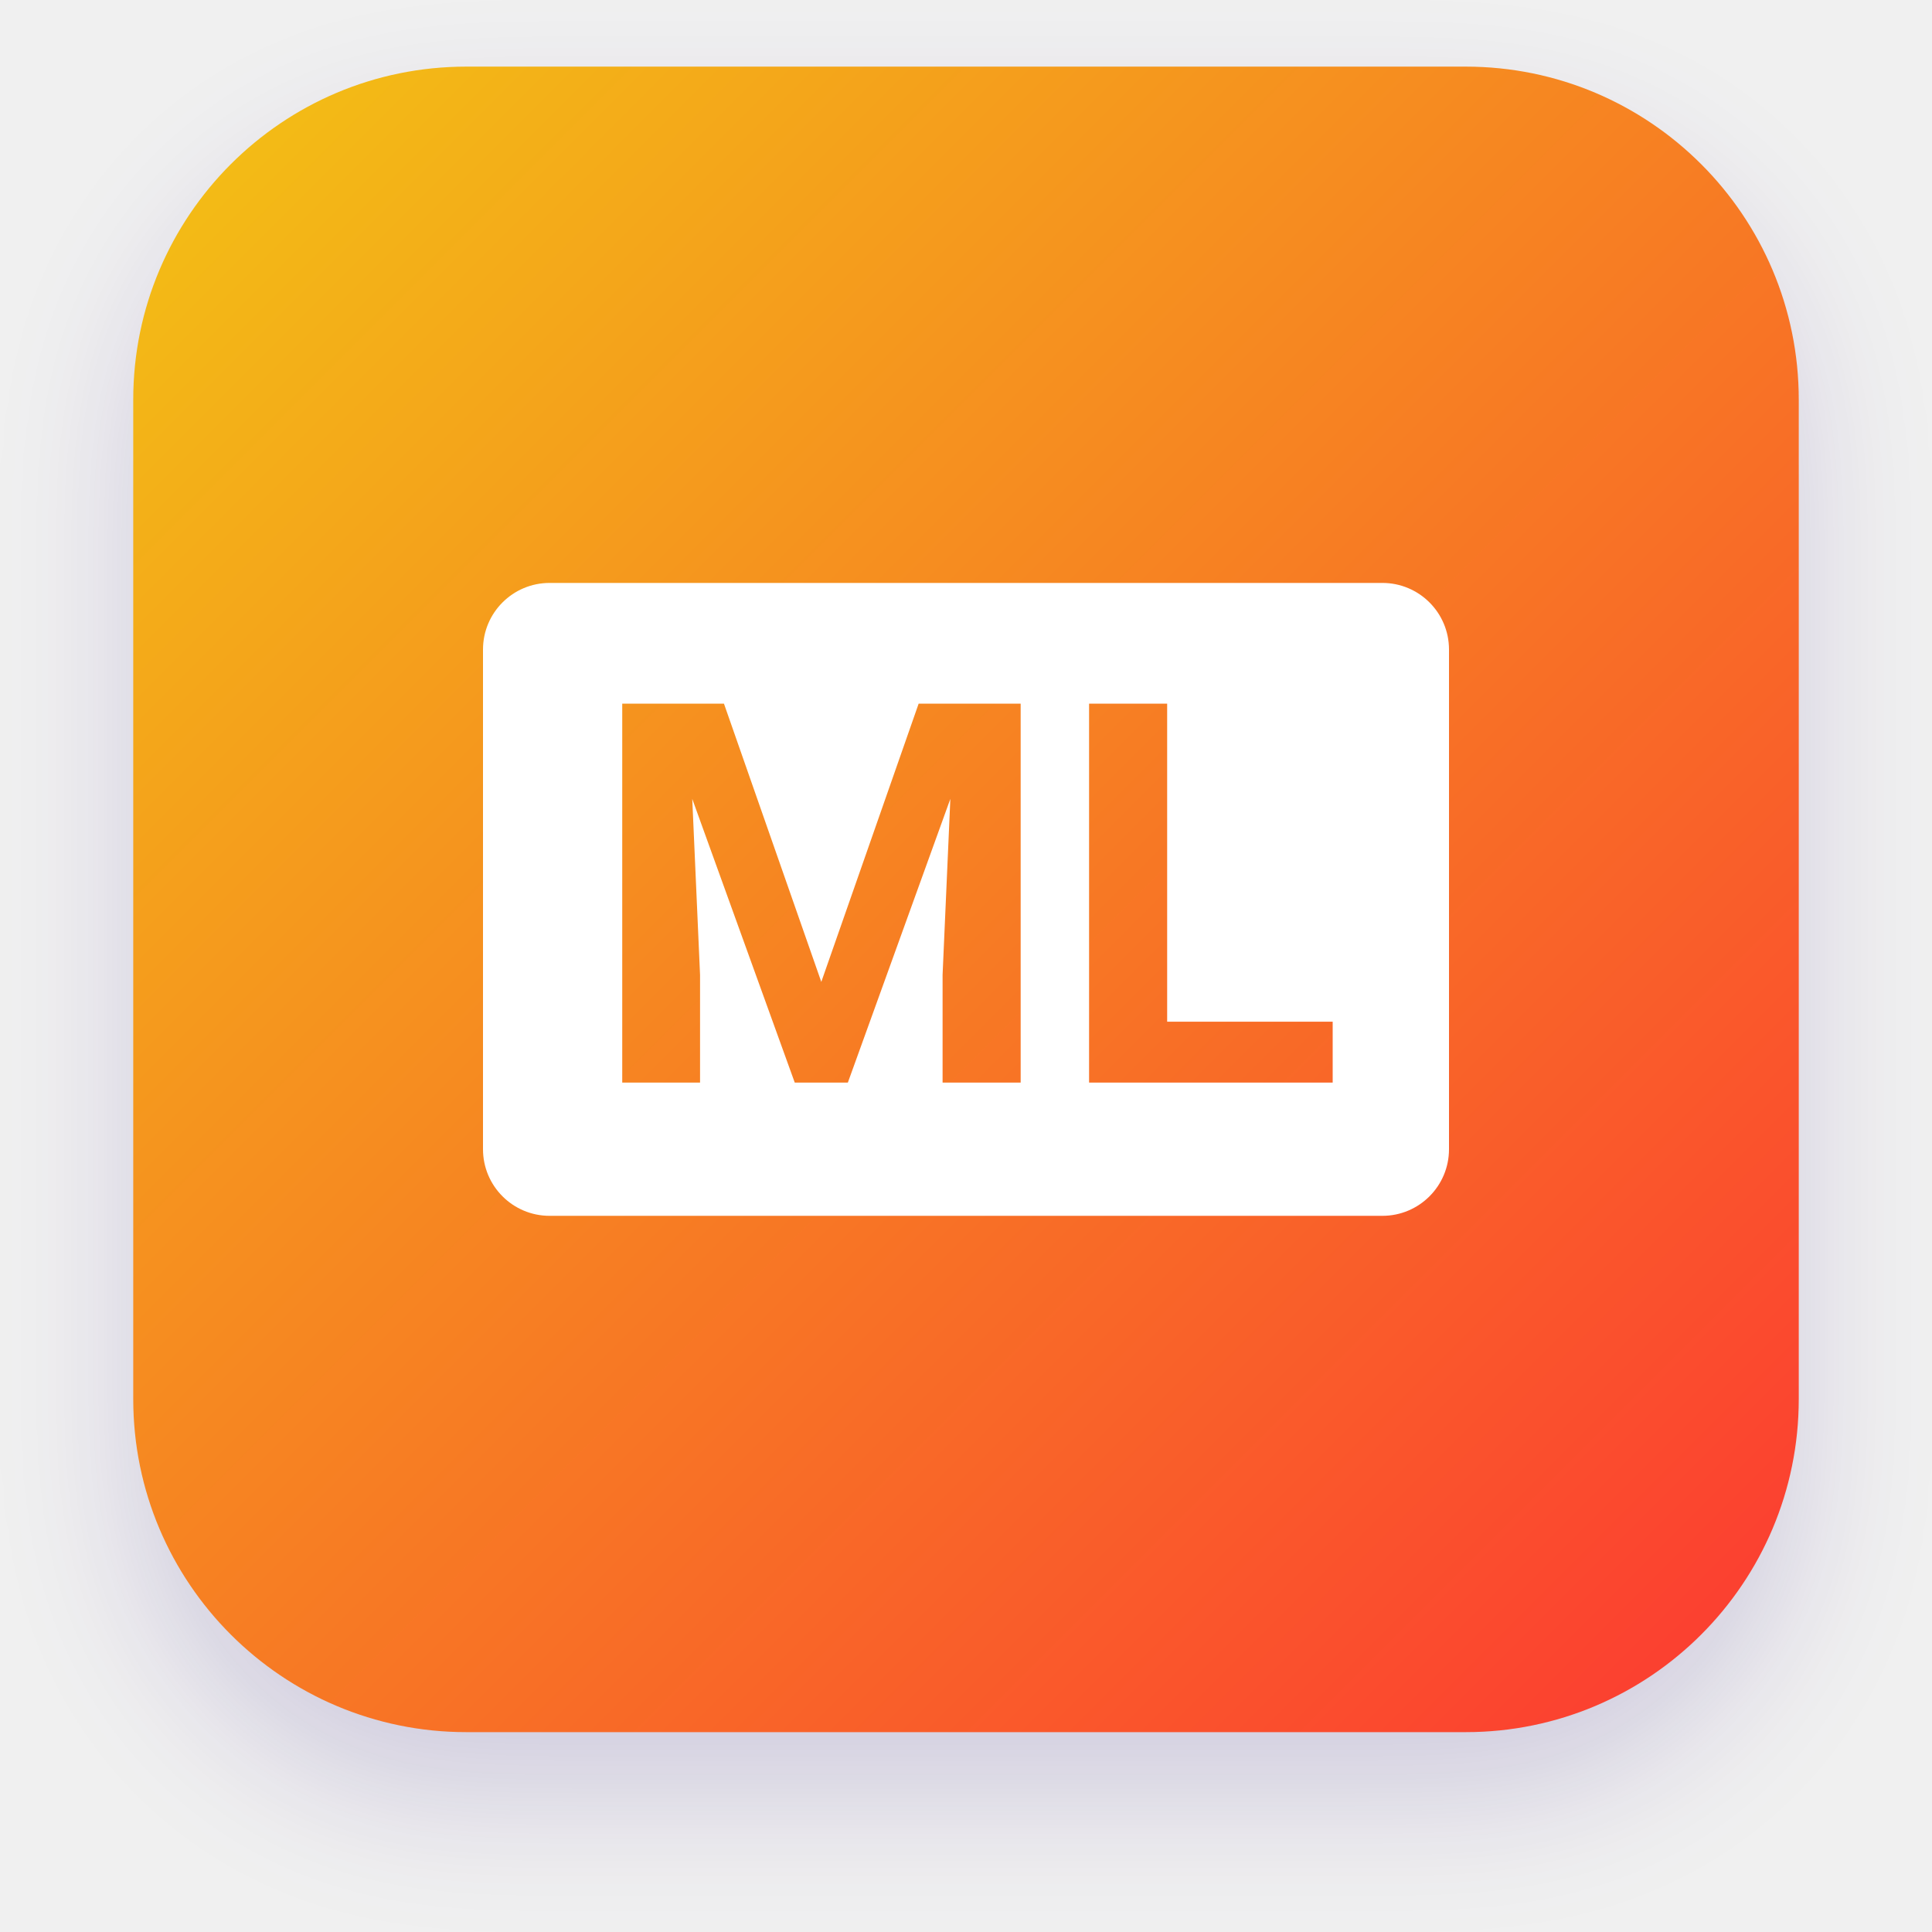
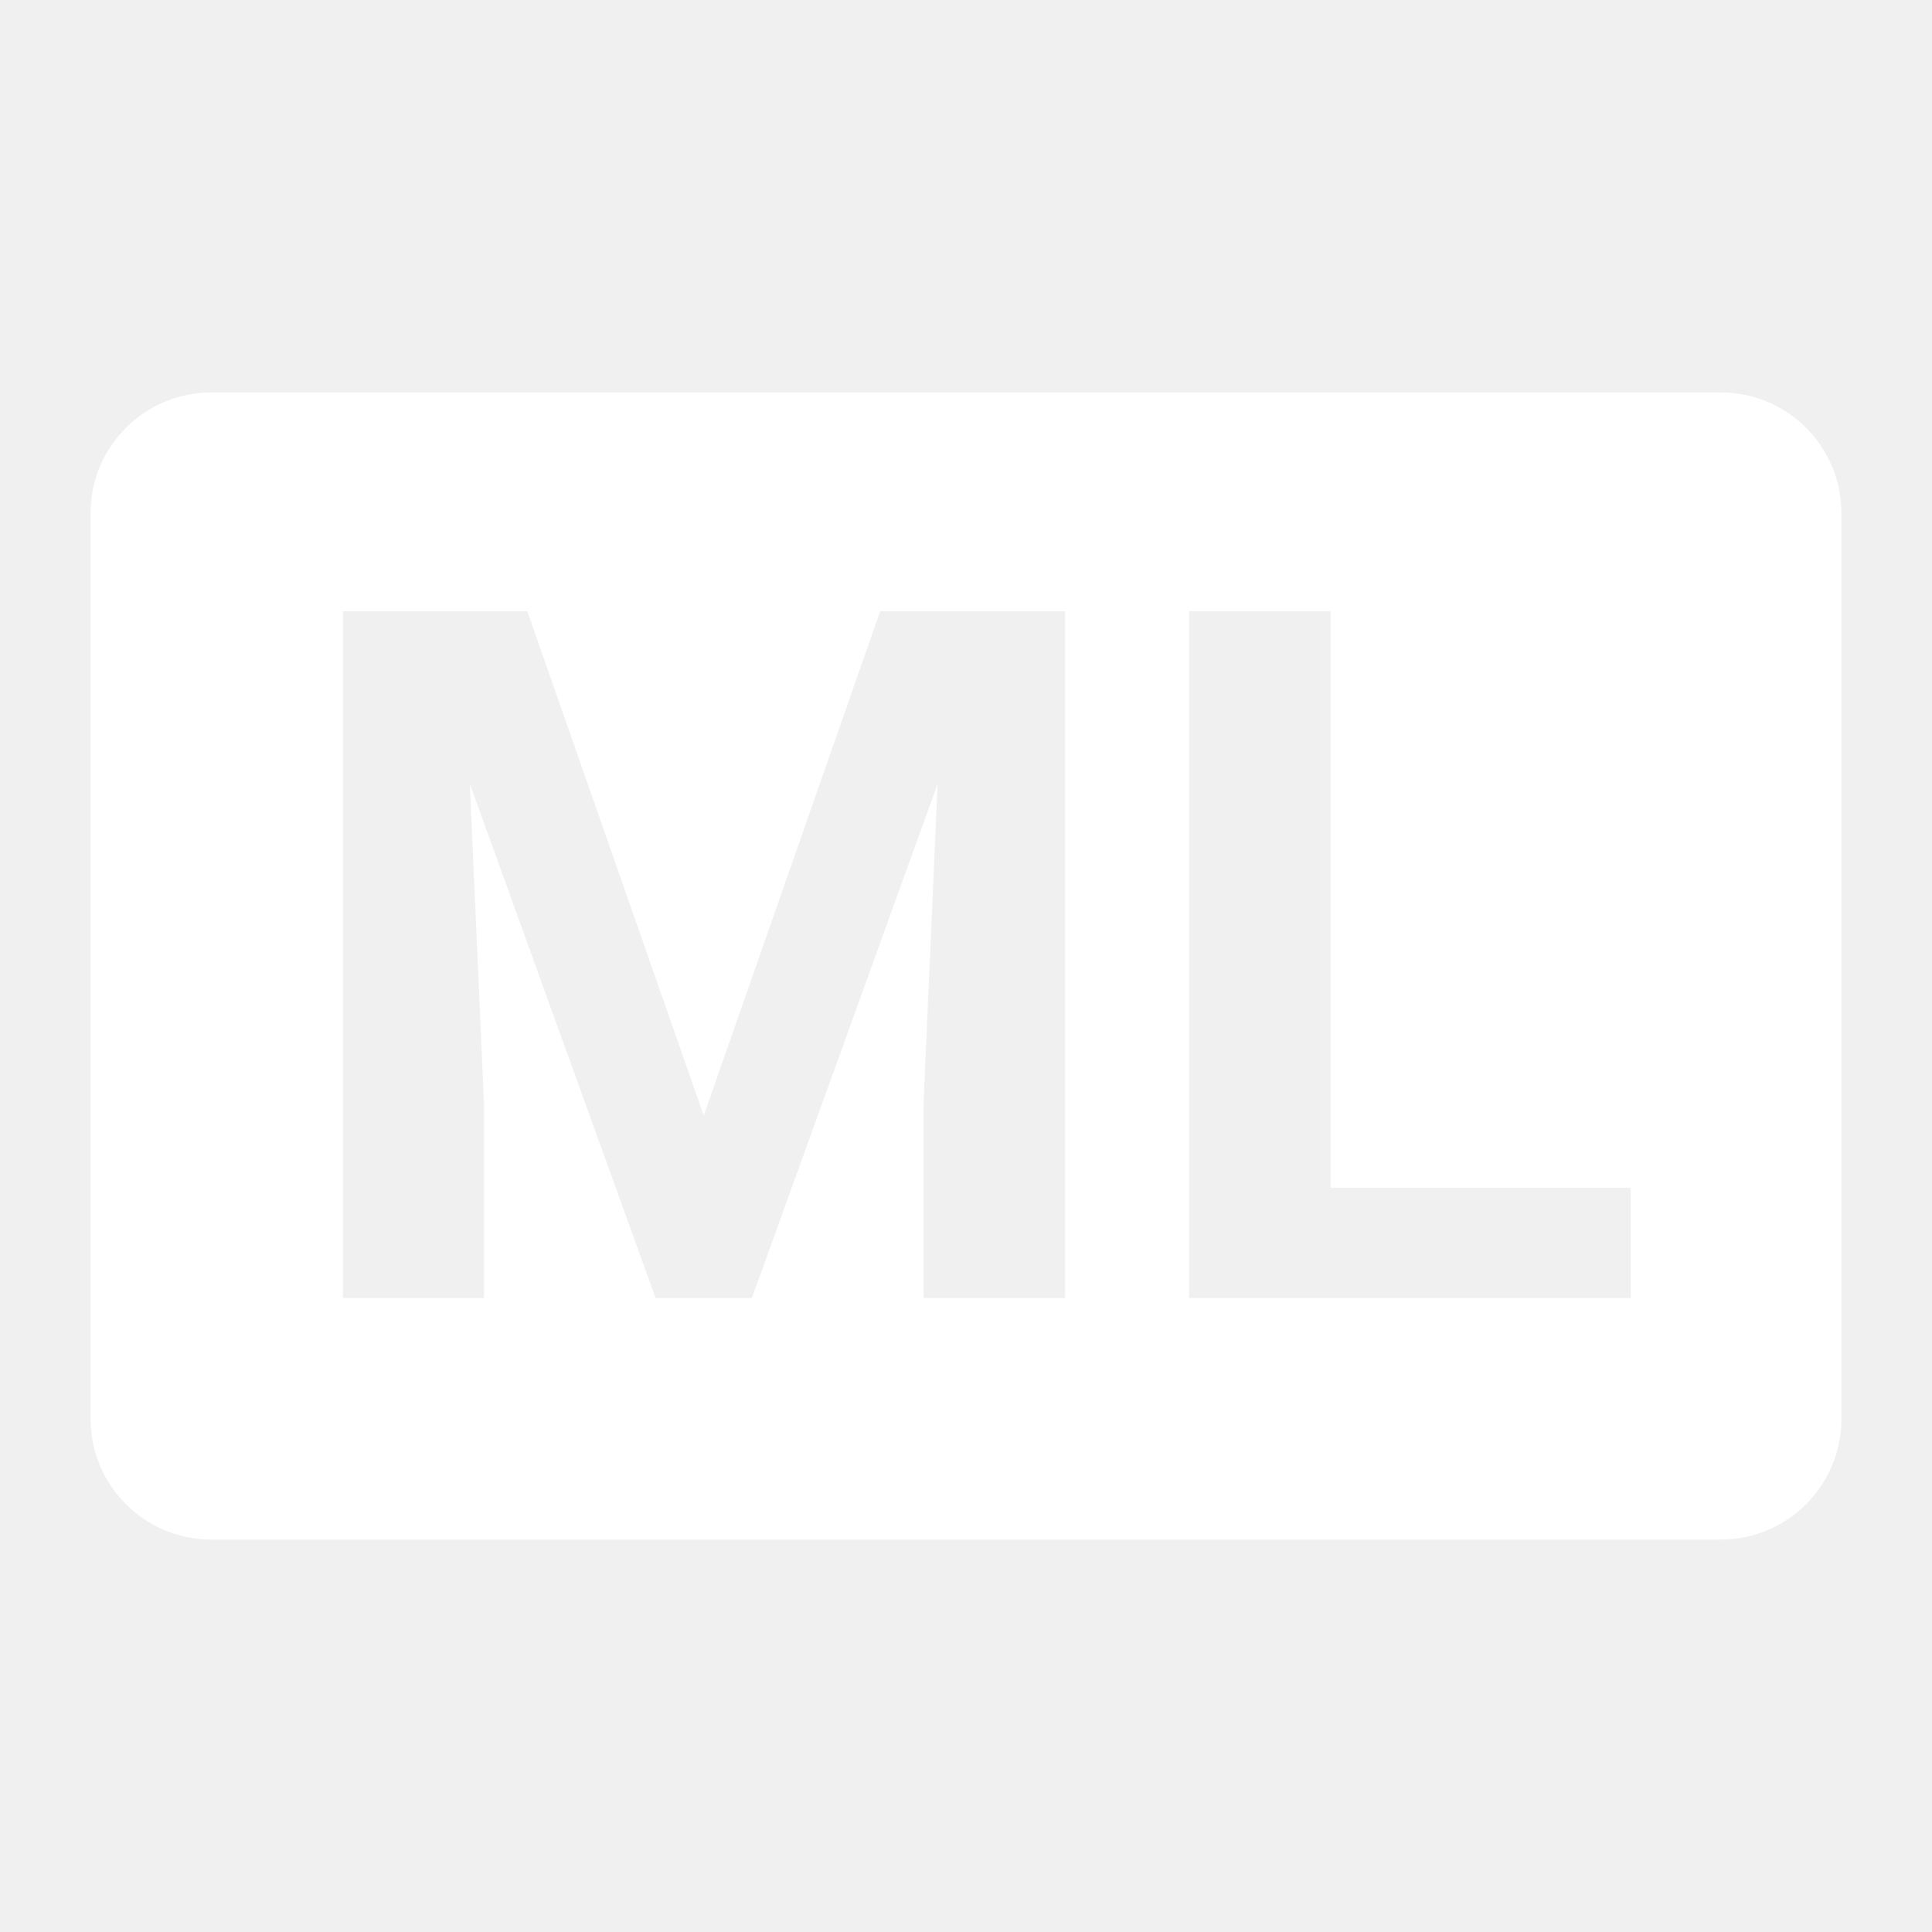
- <svg xmlns="http://www.w3.org/2000/svg" width="58" height="58" viewBox="0 0 58 58" fill="none">
-   <g filter="url(#filter0_d_1_45)">
-     <rect x="4" y="2" width="50" height="50" rx="10" fill="url(#paint0_linear_1_45)" />
-     <path fill-rule="evenodd" clip-rule="evenodd" d="M16.5 17.5C15.395 17.5 14.5 18.395 14.5 19.5V34.5C14.5 35.605 15.395 36.5 16.5 36.5H41.5C42.605 36.5 43.5 35.605 43.5 34.5V19.5C43.5 18.395 42.605 17.5 41.5 17.5H16.5ZM21.734 21.125H20.656H19.75H18.68V32.5H21.016V29.266L20.782 23.983L23.859 32.5H25.453L28.53 23.983L28.297 29.266V32.5H30.641V21.125H29.562H28.656H27.578L24.656 29.477L21.734 21.125ZM40.008 32.5V30.672H35.039V21.125H32.695V32.5H34.281H35.039H40.008Z" fill="white" />
-   </g>
-   <defs>
-     <filter id="filter0_d_1_45" x="0" y="0" width="58" height="58" filterUnits="userSpaceOnUse" color-interpolation-filters="sRGB">
-       <feFlood flood-opacity="0" result="BackgroundImageFix" />
-       <feColorMatrix in="SourceAlpha" type="matrix" values="0 0 0 0 0 0 0 0 0 0 0 0 0 0 0 0 0 0 127 0" result="hardAlpha" />
-       <feOffset dy="2" />
-       <feGaussianBlur stdDeviation="2" />
-       <feColorMatrix type="matrix" values="0 0 0 0 0.141 0 0 0 0 0.031 0 0 0 0 0.502 0 0 0 0.15 0" />
-       <feBlend mode="normal" in2="BackgroundImageFix" result="effect1_dropShadow_1_45" />
-       <feBlend mode="normal" in="SourceGraphic" in2="effect1_dropShadow_1_45" result="shape" />
-     </filter>
-     <linearGradient id="paint0_linear_1_45" x1="-21" y1="27" x2="29" y2="77" gradientUnits="userSpaceOnUse">
-       <stop stop-color="#F2C314" />
-       <stop offset="1" stop-color="#FC3832" />
-     </linearGradient>
-   </defs>
+ <svg xmlns="http://www.w3.org/2000/svg" width="32" height="32" viewBox="0 0 32 32" fill="none">
+   <path fill-rule="evenodd" clip-rule="evenodd" d="M3.5 6.5C2.395 6.5 1.5 7.395 1.5 8.5V23.5C1.5 24.605 2.395 25.5 3.5 25.5H28.5C29.605 25.5 30.5 24.605 30.5 23.5V8.5C30.5 7.395 29.605 6.5 28.5 6.5H3.5ZM8.734 10.125H7.656H6.75H5.68V21.5H8.016V18.266L7.782 12.983L10.859 21.5H12.453L15.53 12.983L15.297 18.266V21.5H17.641V10.125H16.562H15.656H14.578L11.656 18.477L8.734 10.125ZM27.008 21.5V19.672H22.039V10.125H19.695V21.5H21.281H22.039H27.008Z" fill="white" />
</svg>
